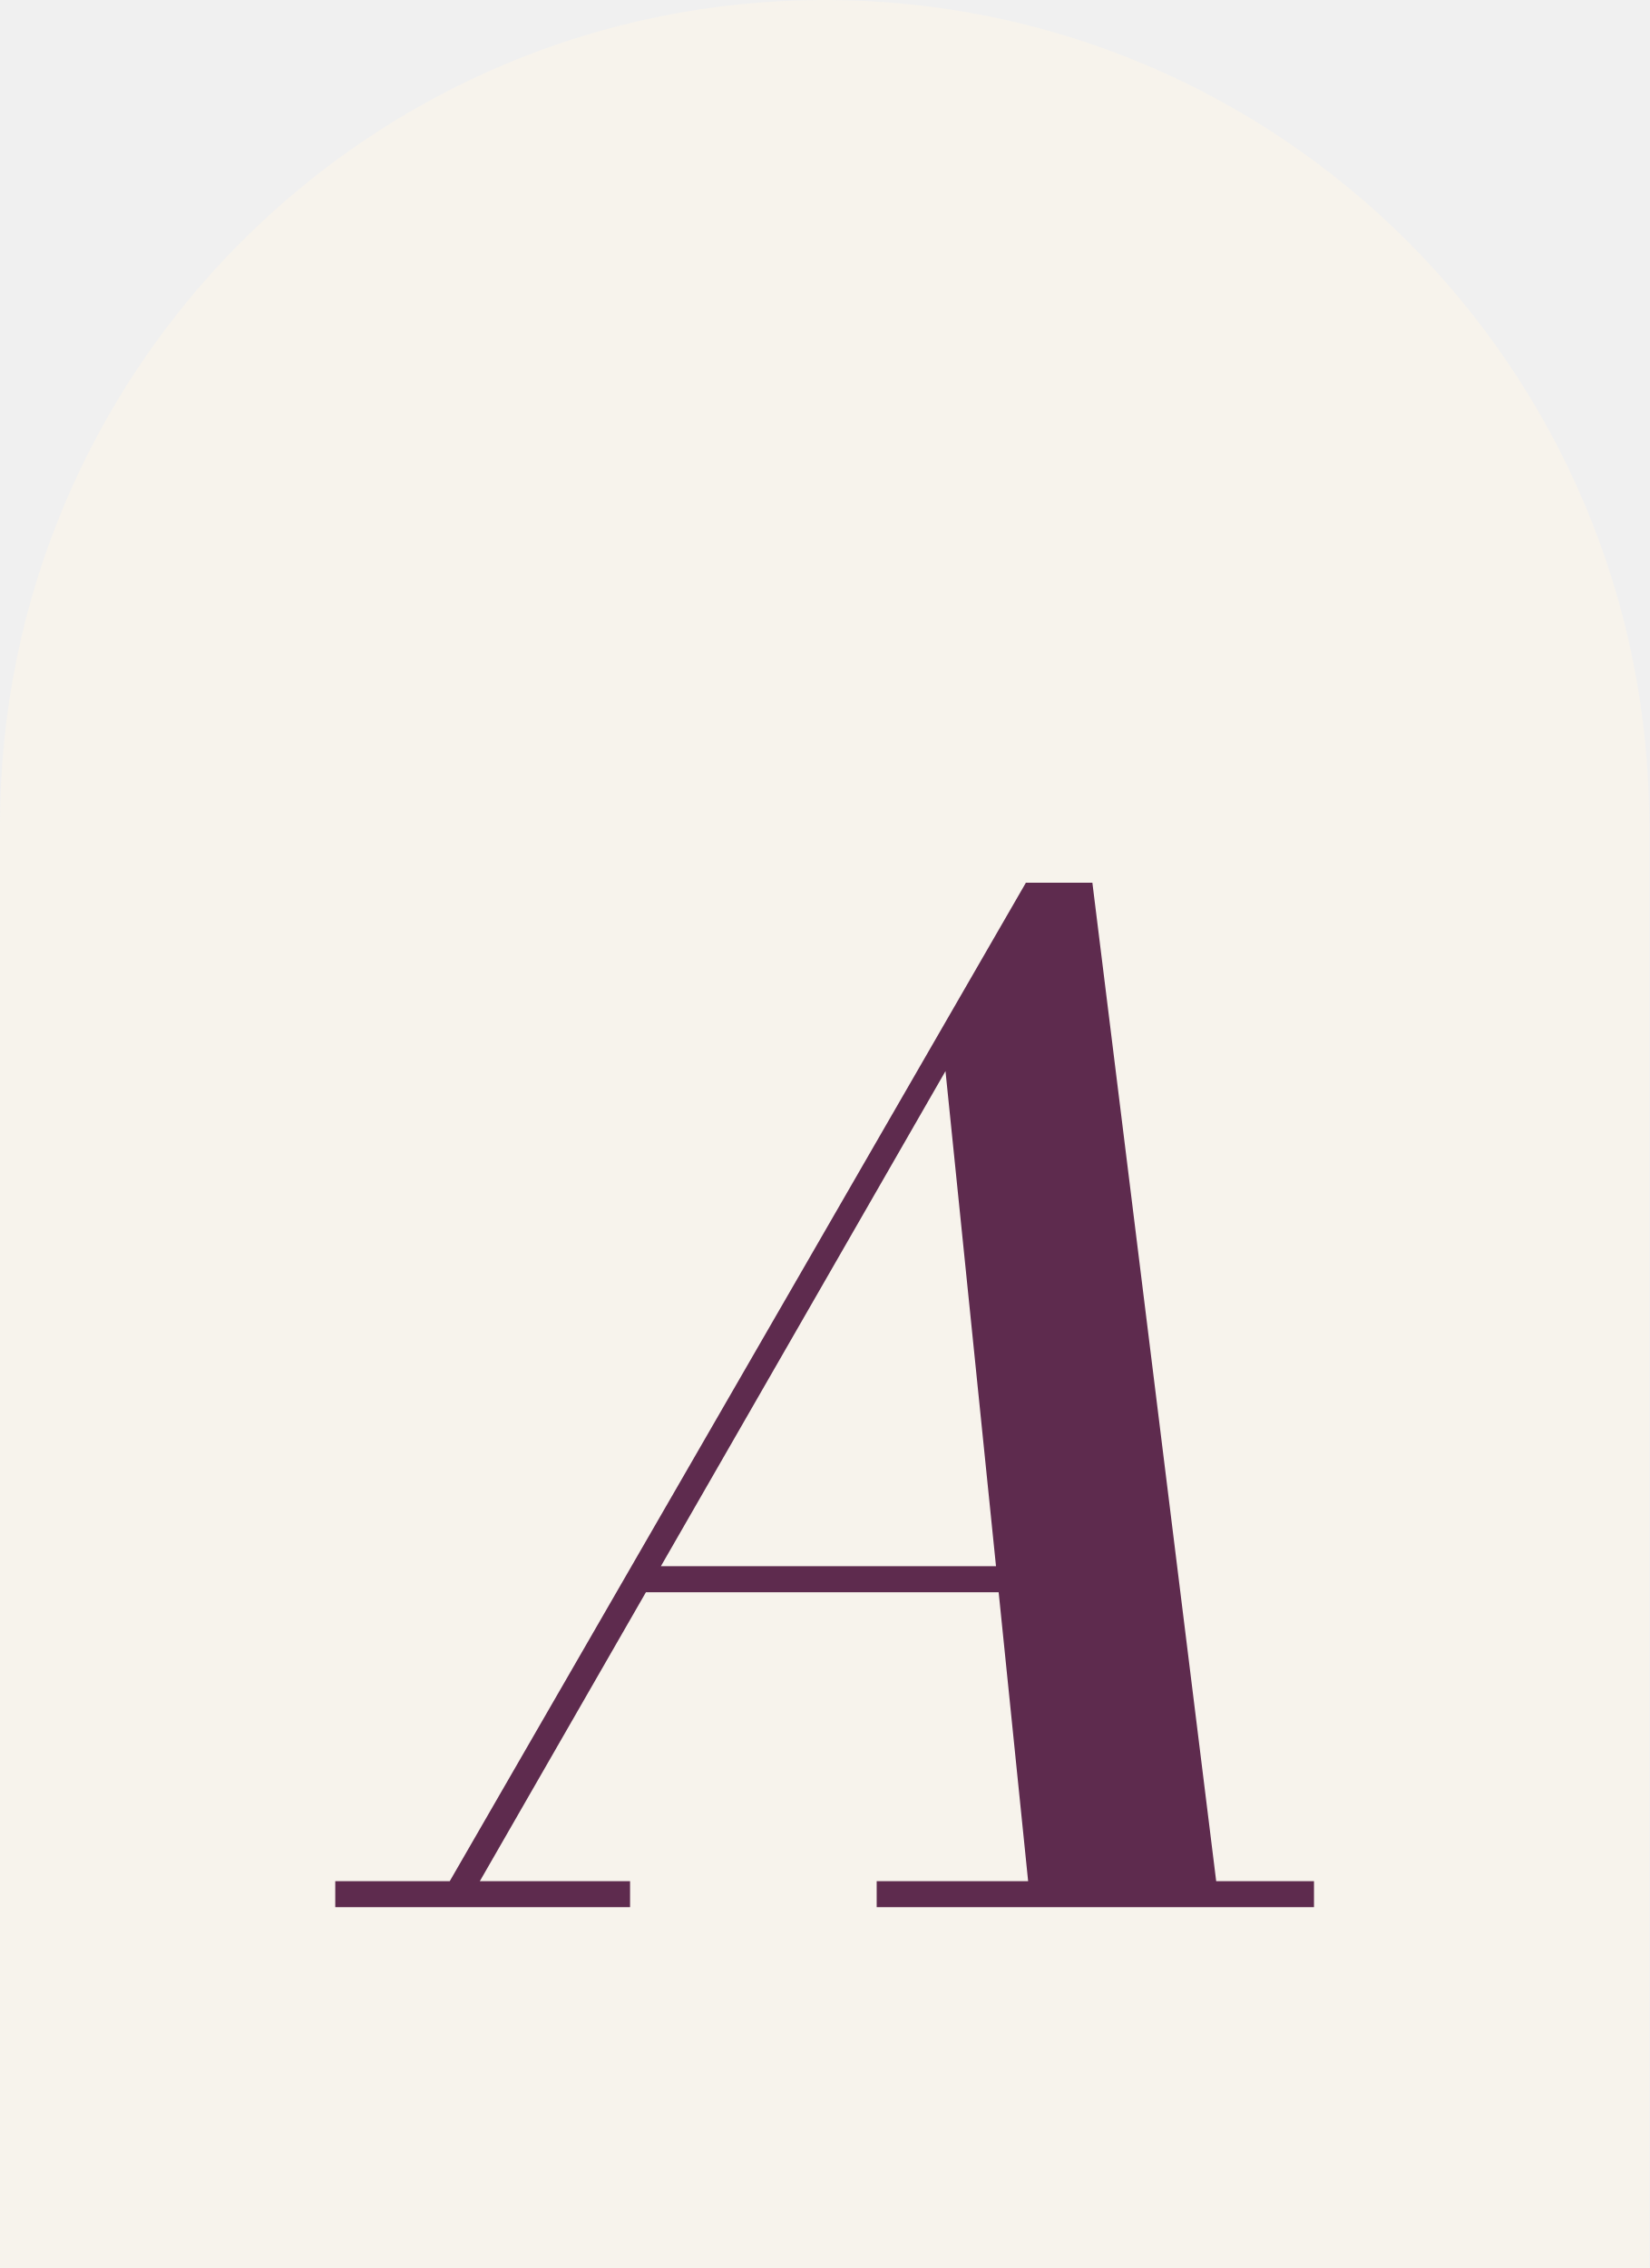
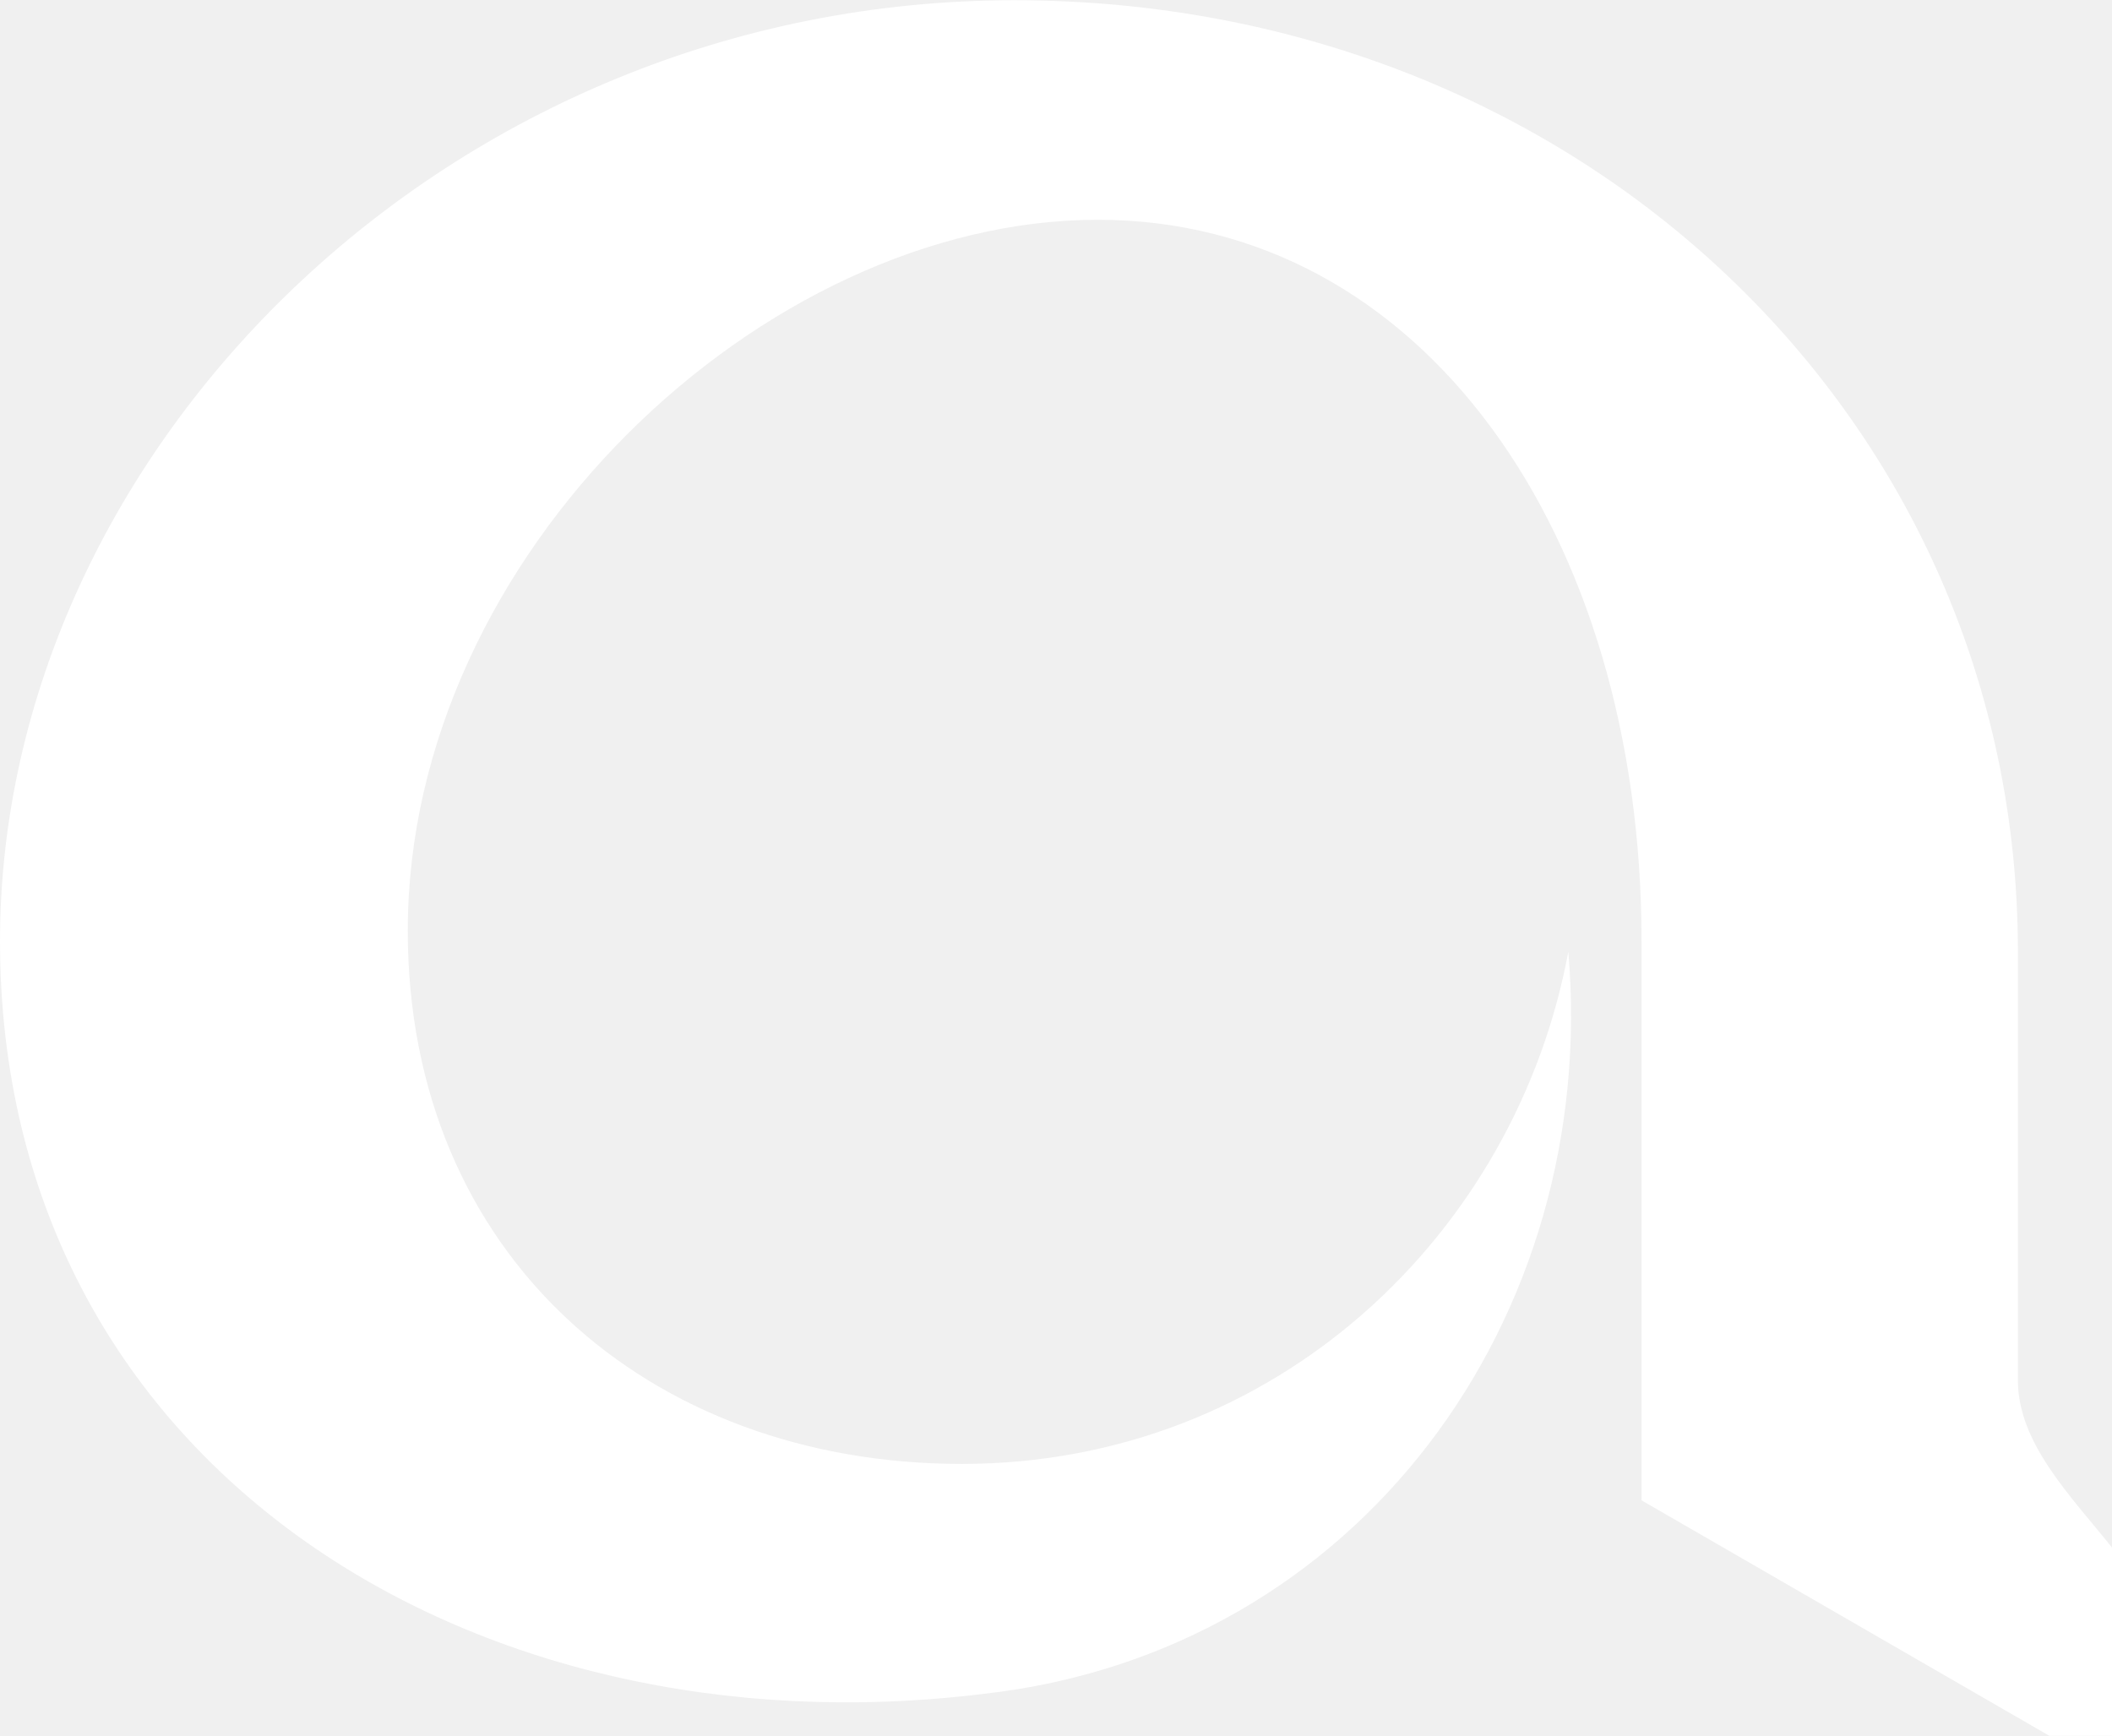
- <svg xmlns="http://www.w3.org/2000/svg" viewBox="0 0 64 88" width="128" height="176" role="img" aria-label="Aceito">
-   <path fill="#f7f3ec" d="M0 88V32A32 32 0 0 1 64 32V88Z" />
-   <path fill="#5e2b4e" d="M16.87 74 39.81 34.25H42.39L47.32 74H40L36.69 41.56L18.04 74ZM13.01 74V72.99H24.45V74ZM34.02 74V72.99H50.99V74ZM24.91 61.78V60.77H42.11V61.78Z" />
+ <svg xmlns="http://www.w3.org/2000/svg" viewBox="81.56 224.37 264.24 217.14" width="528" height="434" role="img" aria-label="Aceito">
+   <path fill="#FFFFFF" d="M 208.449 224.371 C 137.809 224.371 81.562 280.621 81.562 342.102 C 81.562 407.508 140.426 444.133 204.523 436.285 C 251.613 431.055 281.703 389.191 277.777 343.41 C 271.238 378.727 241.152 407.504 201.91 407.504 C 162.664 407.504 132.578 381.344 132.578 340.793 C 132.578 293.699 177.055 251.84 218.914 251.84 C 259.465 251.84 286.938 291.086 286.938 342.102 L 286.938 412.059 L 337.953 441.516 L 345.801 441.516 L 345.801 417.969 C 340.566 411.43 334.027 404.891 334.027 397.039 L 334.027 343.41 C 334.027 276.695 279.086 224.371 208.449 224.371Z M 208.449 224.371" />
</svg>
